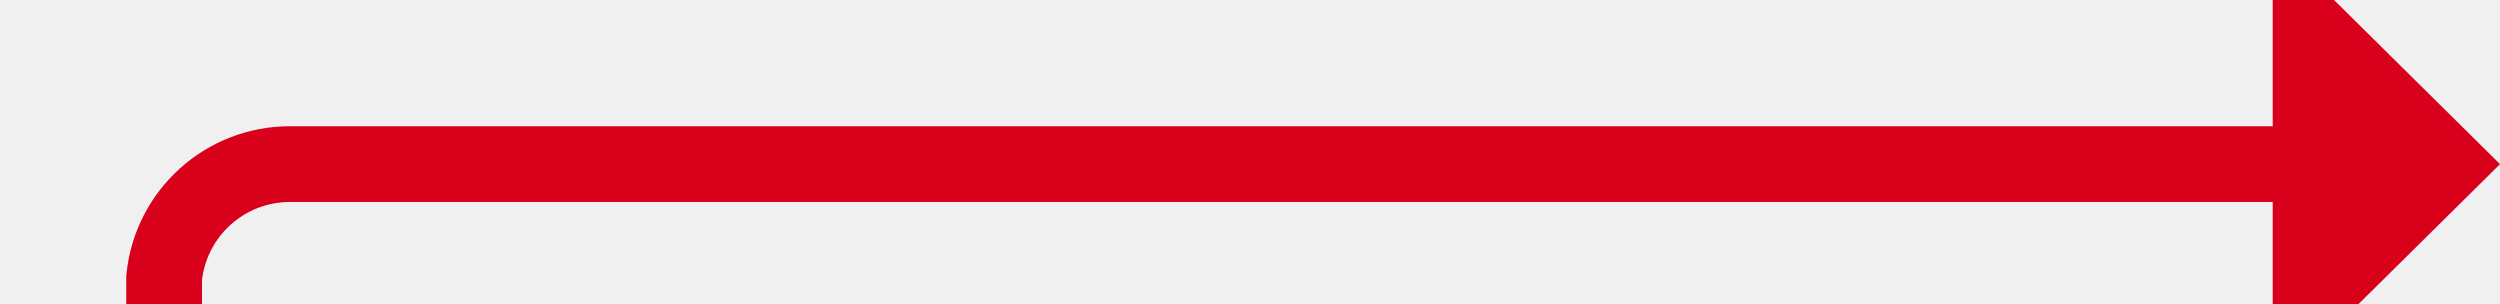
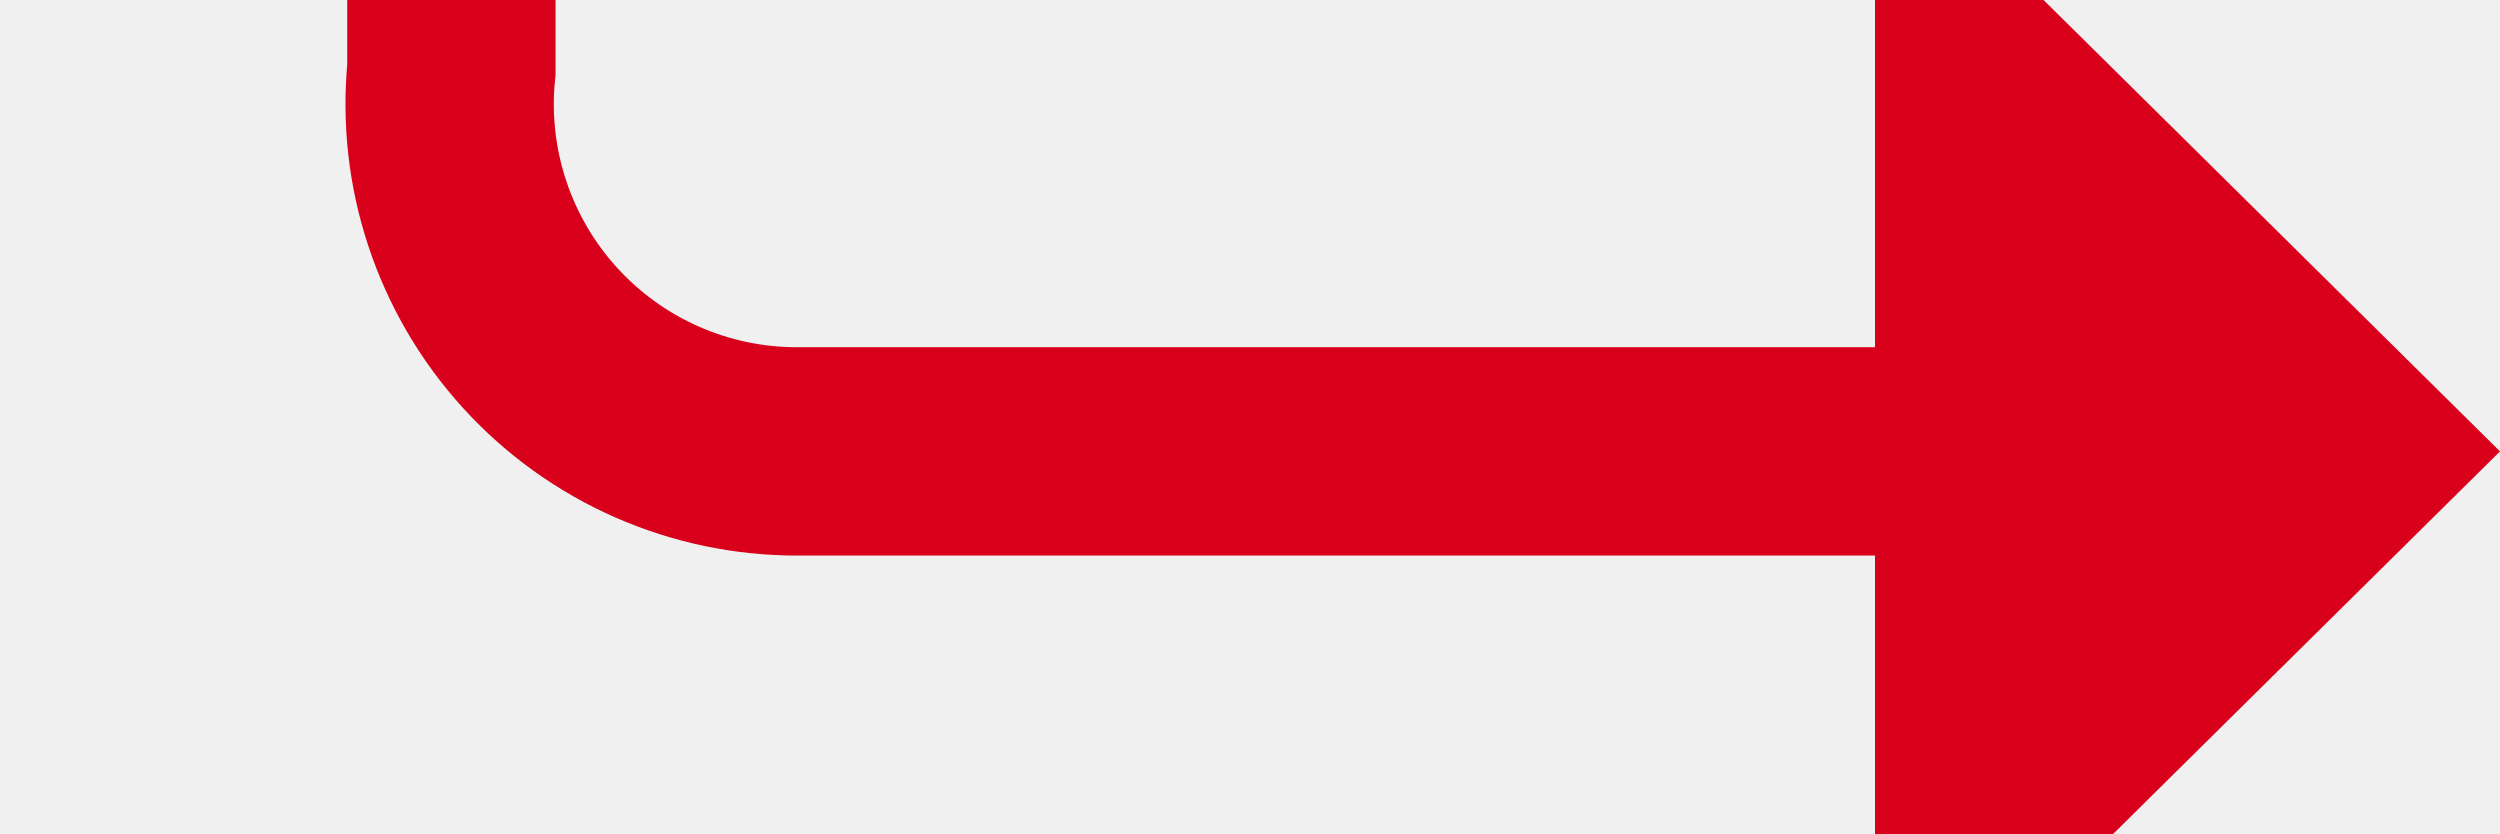
- <svg xmlns="http://www.w3.org/2000/svg" version="1.1" width="99px" height="12px" preserveAspectRatio="xMinYMid meet" viewBox="1378 5151  99 10">
-   <defs>
-     <mask fill="white" id="clip92">
-       <path d="M 1334.5 5283  L 1433.5 5283  L 1433.5 5329  L 1334.5 5329  Z M 1168 5145  L 1488 5145  L 1488 5337  L 1168 5337  Z " fill-rule="evenodd" />
-     </mask>
-   </defs>
-   <path d="M 1168 5334.5  L 1379 5334.5  A 5 5 0 0 0 1384.5 5329.5 L 1384.5 5161  A 5 5 0 0 1 1389.5 5156.5 L 1470 5156.5  " stroke-width="3" stroke="#d9001b" fill="none" mask="url(#clip92)" />
-   <path d="M 1468 5165.4  L 1477 5156.5  L 1468 5147.6  L 1468 5165.4  Z " fill-rule="nonzero" fill="#d9001b" stroke="none" mask="url(#clip92)" />
+ <svg xmlns="http://www.w3.org/2000/svg" version="1.1" width="36px" height="12px" preserveAspectRatio="xMinYMid meet" viewBox="35 1098  36 10">
+   <path d="M 192 594.5  L 46 594.5  A 5 5 0 0 0 41.5 599.5 L 41.5 1098  A 5 5 0 0 0 46.5 1103.5 L 64 1103.5  " stroke-width="3" stroke="#d9001b" fill="none" />
+   <path d="M 62 1112.4  L 71 1103.5  L 62 1094.6  L 62 1112.4  Z " fill-rule="nonzero" fill="#d9001b" stroke="none" />
</svg>
